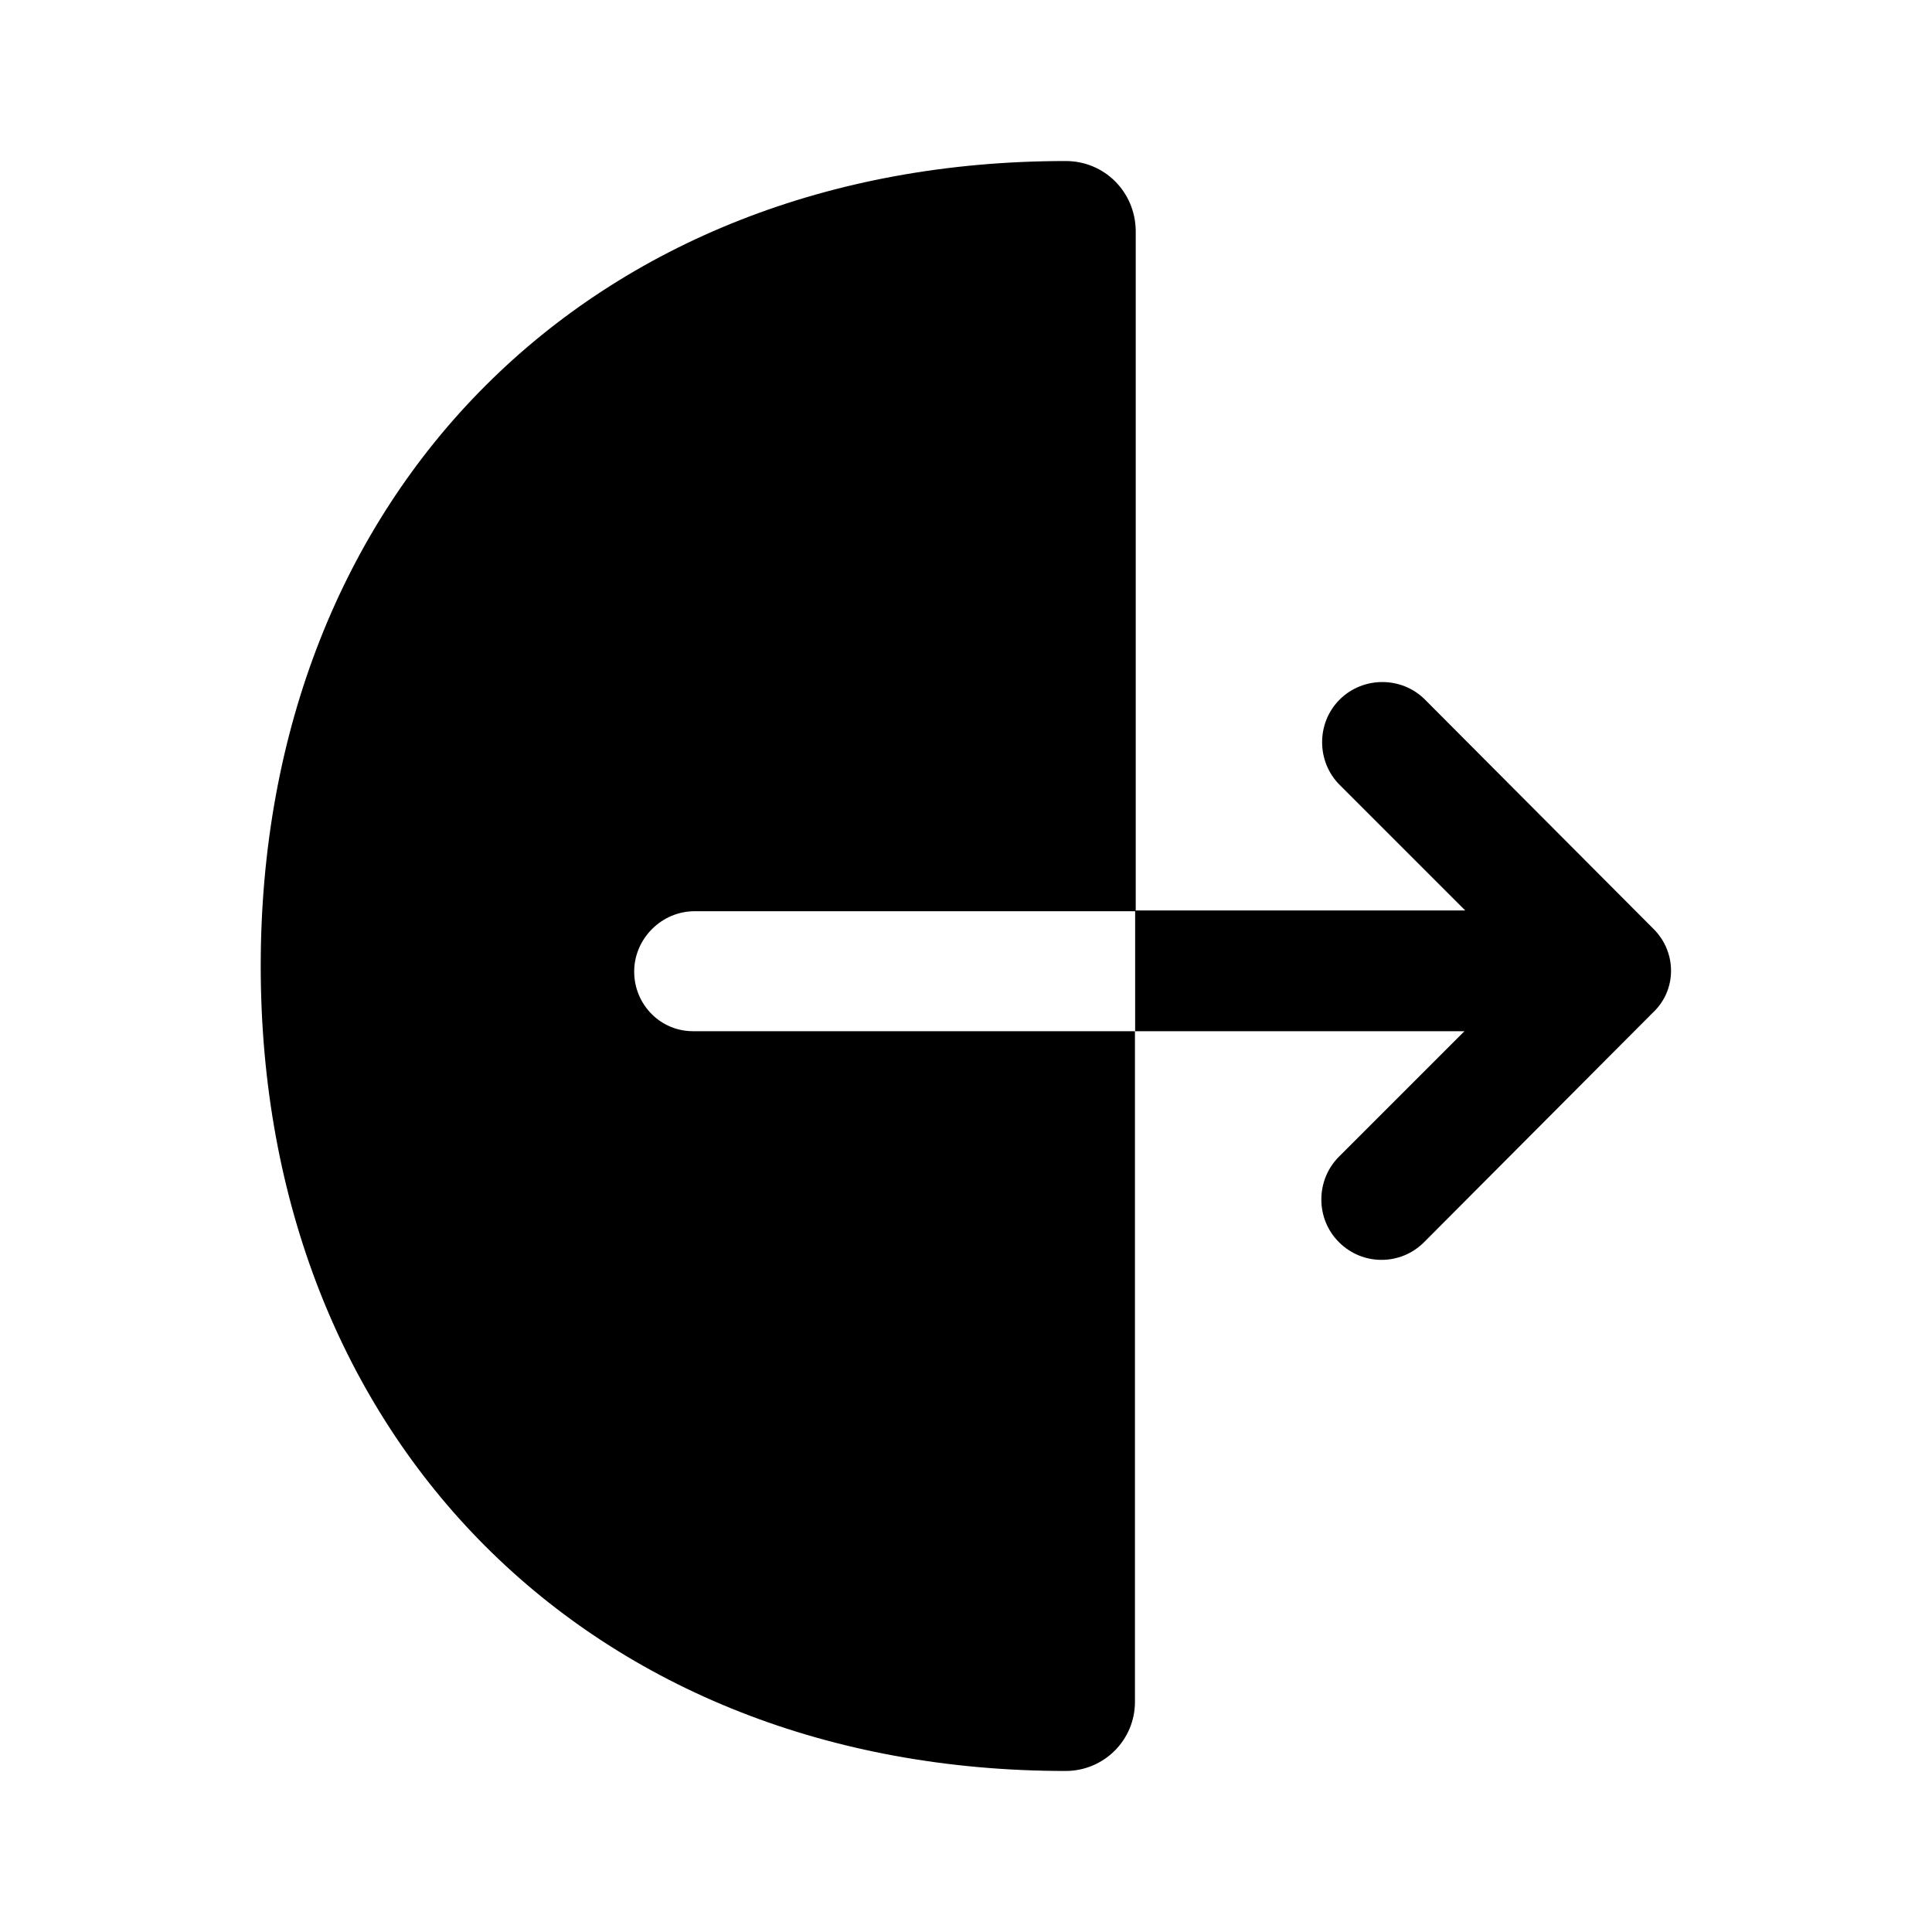
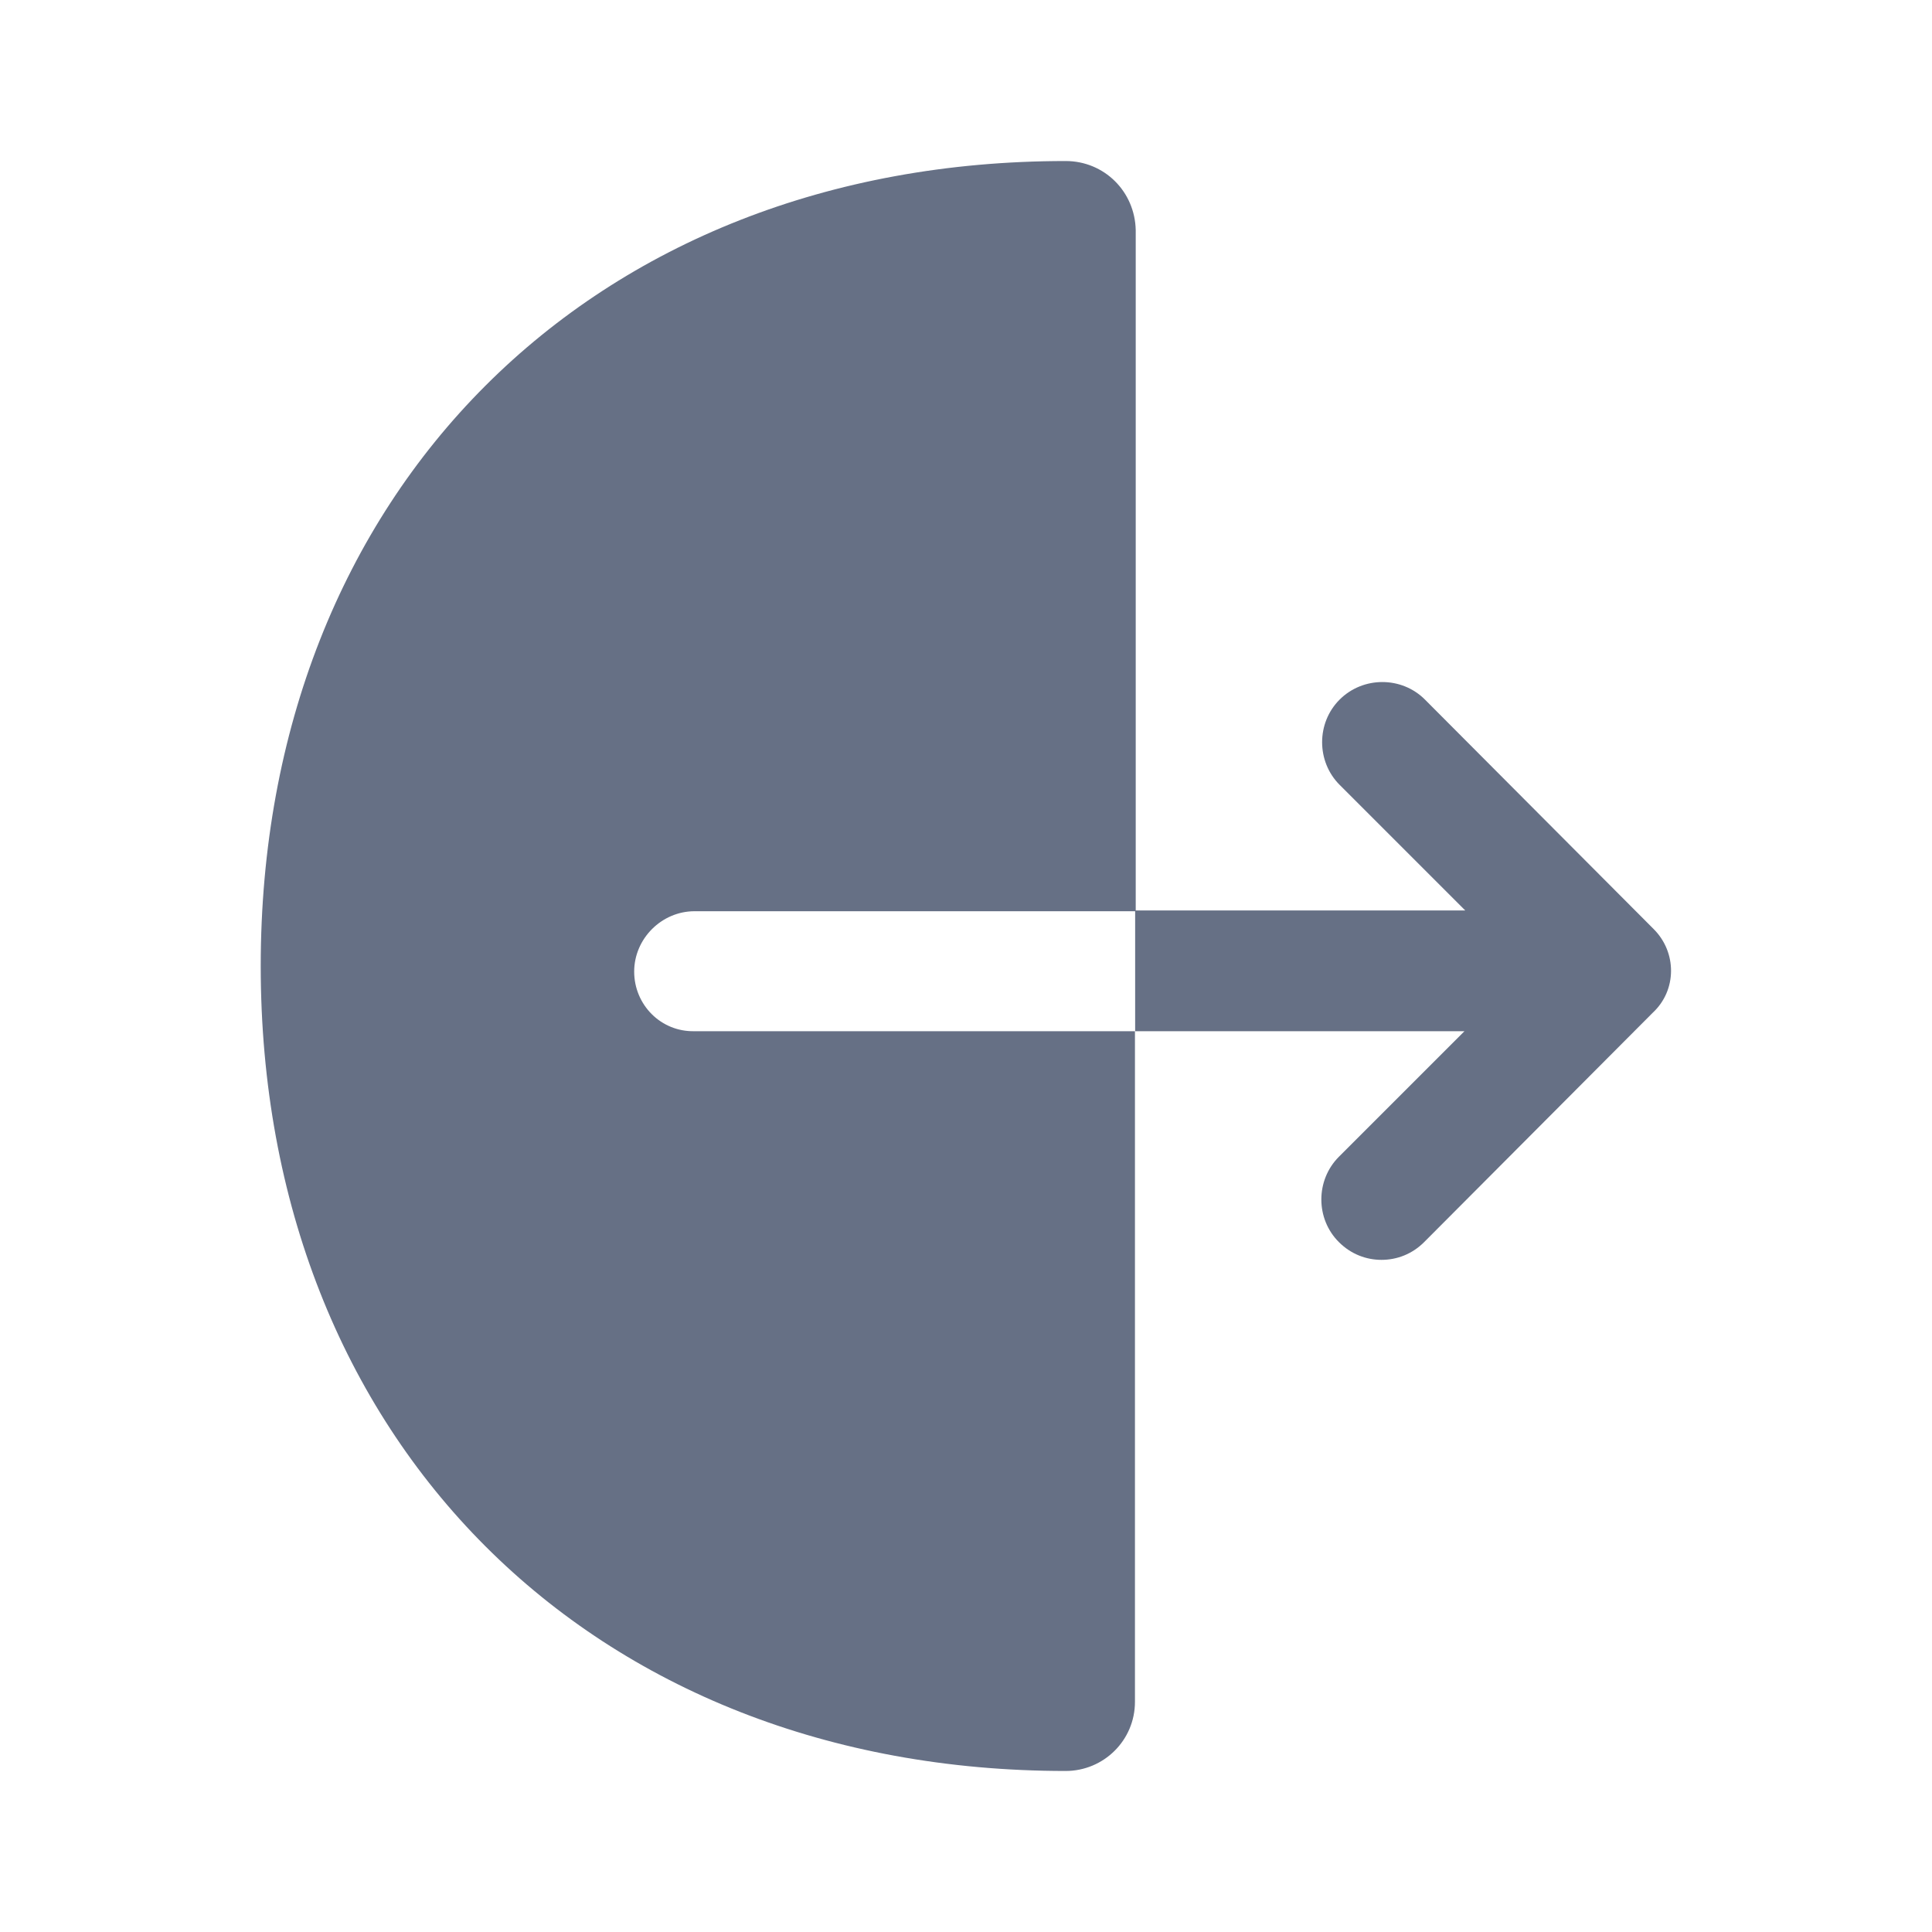
- <svg xmlns="http://www.w3.org/2000/svg" width="20" height="20" viewBox="0 0 20 20" fill="none">
-   <path d="M6.565 10.058C6.565 9.717 6.849 9.433 7.19 9.433H11.757V2.383C11.749 1.983 11.432 1.667 11.032 1.667C6.124 1.667 2.699 5.092 2.699 10C2.699 14.908 6.124 18.333 11.032 18.333C11.424 18.333 11.749 18.017 11.749 17.617V10.675H7.19C6.84 10.683 6.565 10.4 6.565 10.058Z" fill="#000" />
-   <path d="M17.118 9.617L14.751 7.242C14.51 7 14.11 7 13.868 7.242C13.626 7.483 13.626 7.883 13.868 8.125L15.168 9.425H11.751V10.675H15.16L13.86 11.975C13.618 12.217 13.618 12.617 13.86 12.858C13.985 12.983 14.143 13.042 14.301 13.042C14.46 13.042 14.618 12.983 14.743 12.858L17.11 10.483C17.36 10.25 17.36 9.858 17.118 9.617Z" fill="#000" />
+ <svg xmlns="http://www.w3.org/2000/svg" width="24" height="24" viewBox="0 0 20 20" fill="none">
+   <path d="M6.565 10.058C6.565 9.717 6.849 9.433 7.19 9.433H11.757V2.383C11.749 1.983 11.432 1.667 11.032 1.667C6.124 1.667 2.699 5.092 2.699 10C2.699 14.908 6.124 18.333 11.032 18.333C11.424 18.333 11.749 18.017 11.749 17.617V10.675H7.19C6.84 10.683 6.565 10.4 6.565 10.058Z" fill="#667085" />
+   <path d="M17.118 9.617L14.751 7.242C14.51 7 14.11 7 13.868 7.242C13.626 7.483 13.626 7.883 13.868 8.125L15.168 9.425H11.751V10.675H15.16L13.86 11.975C13.618 12.217 13.618 12.617 13.86 12.858C13.985 12.983 14.143 13.042 14.301 13.042C14.46 13.042 14.618 12.983 14.743 12.858L17.11 10.483C17.36 10.25 17.36 9.858 17.118 9.617Z" fill="#667085" />
</svg>
